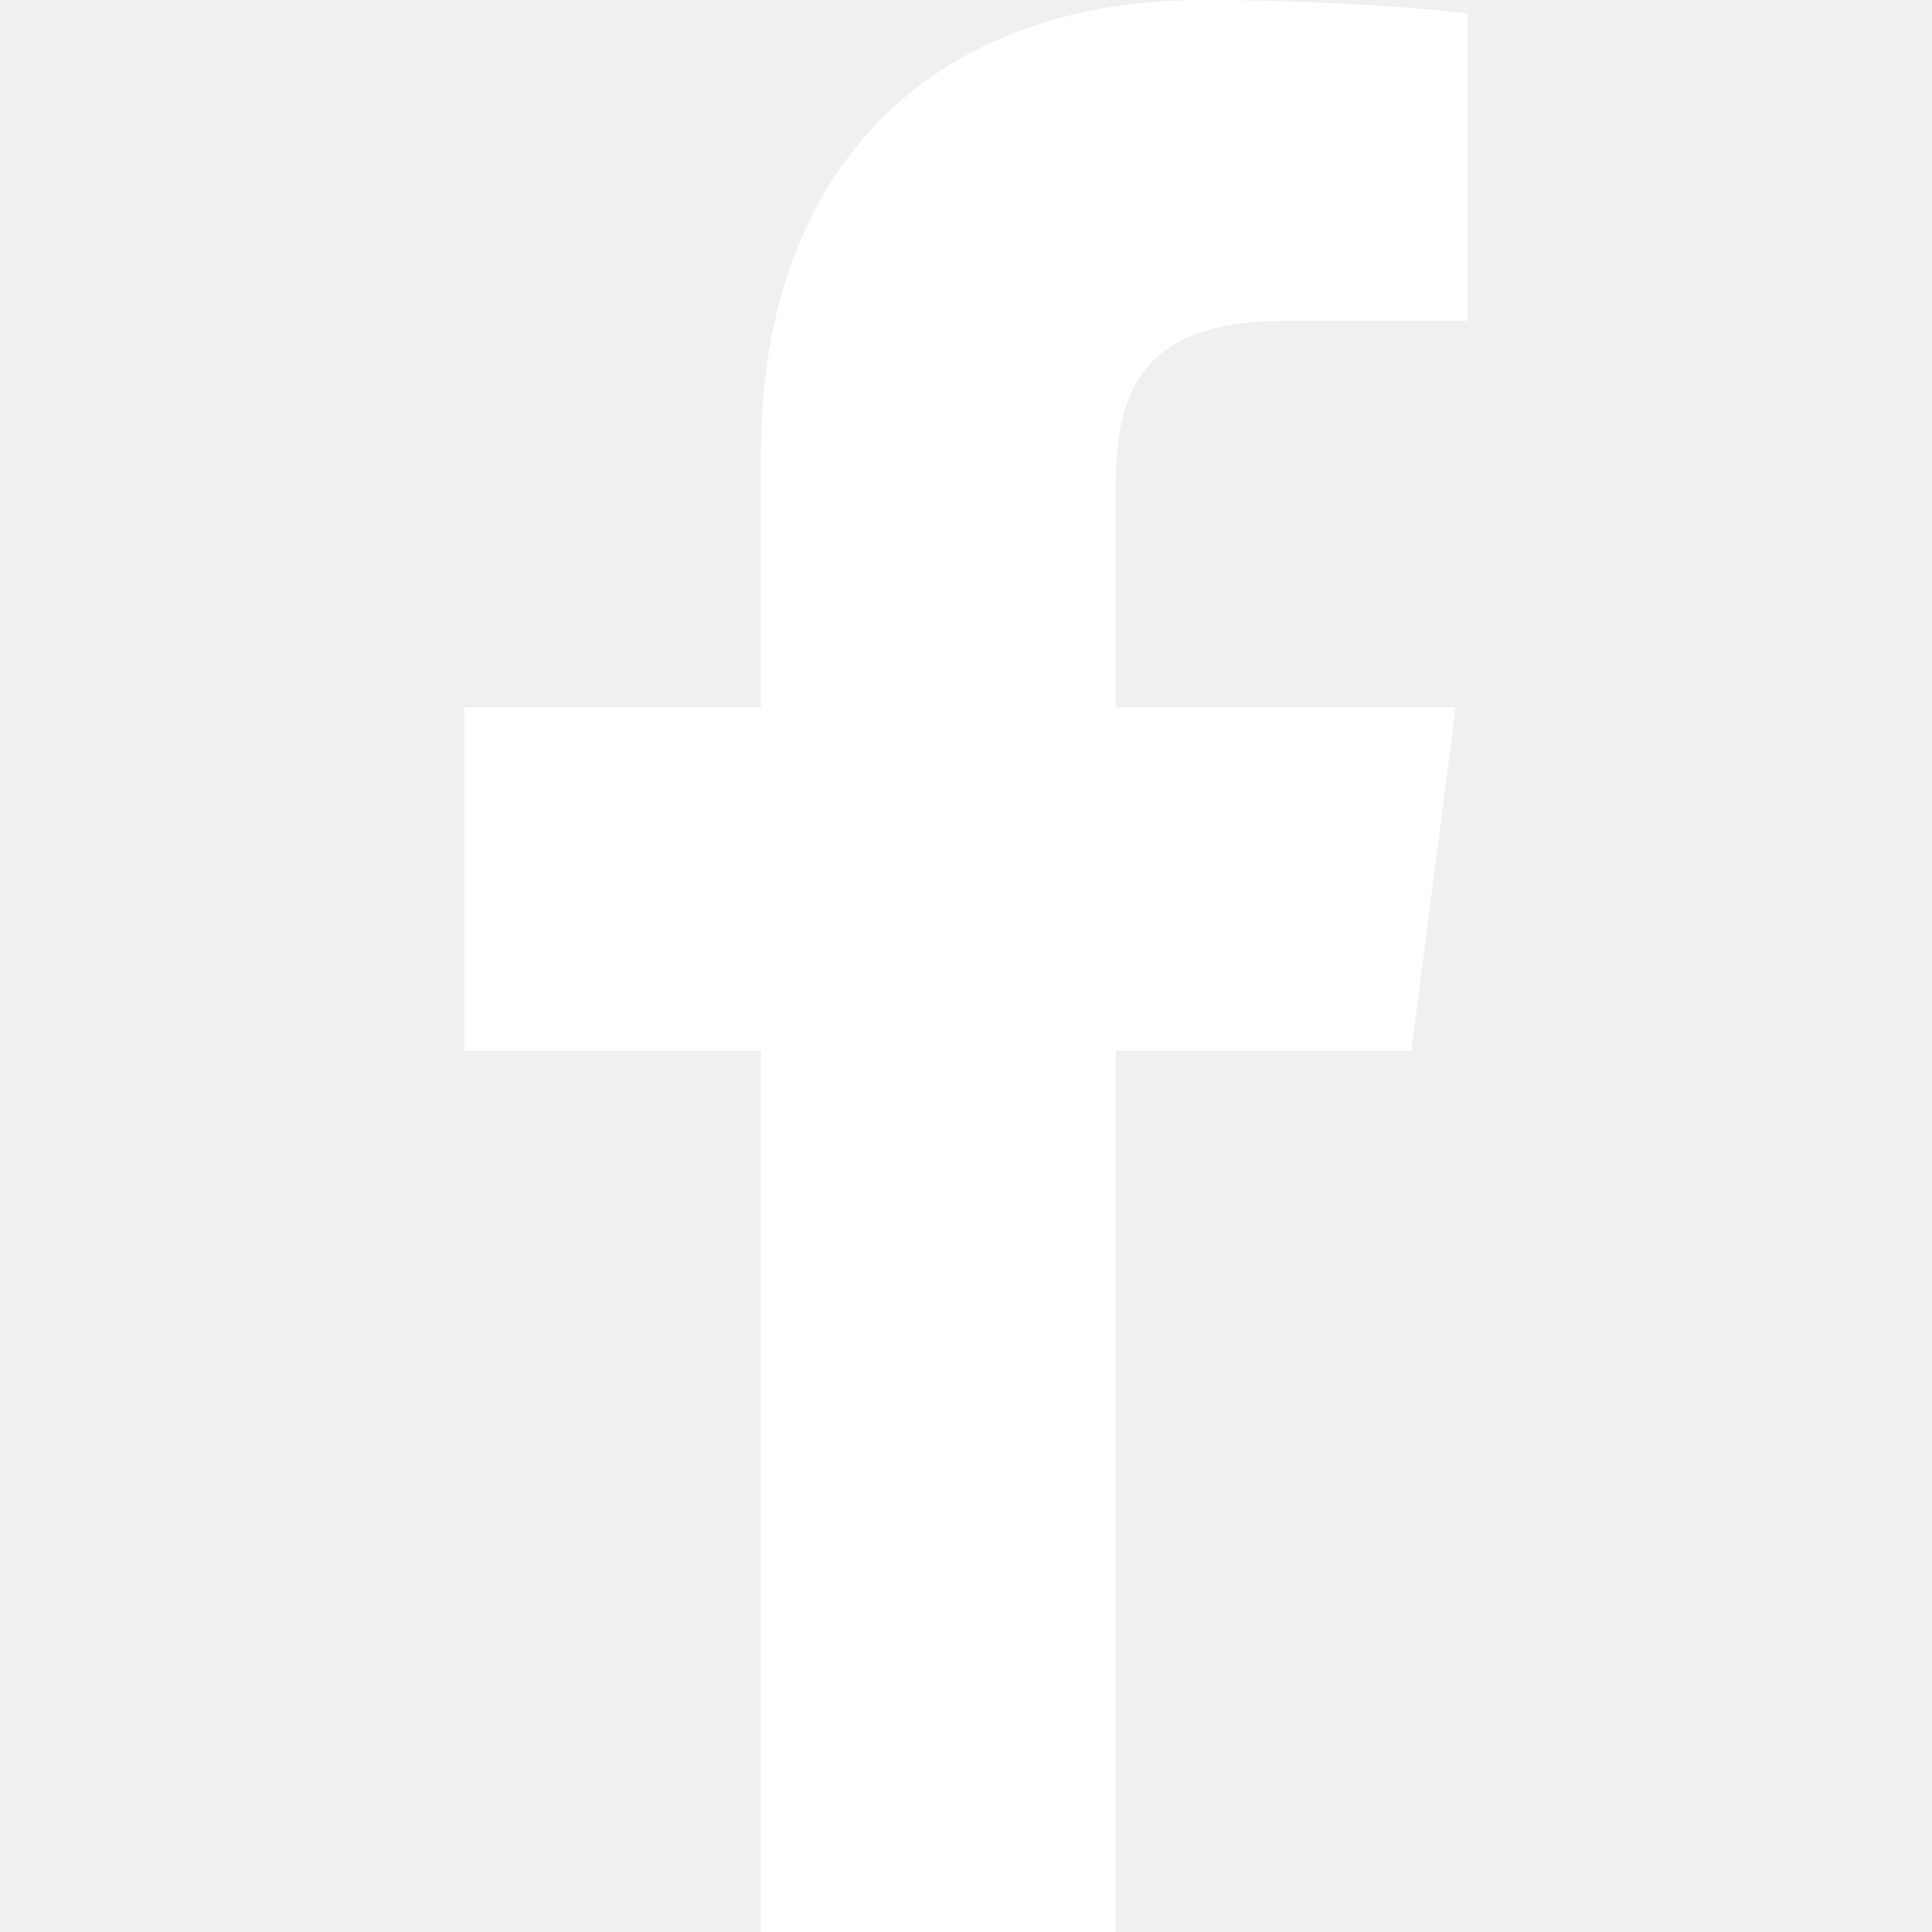
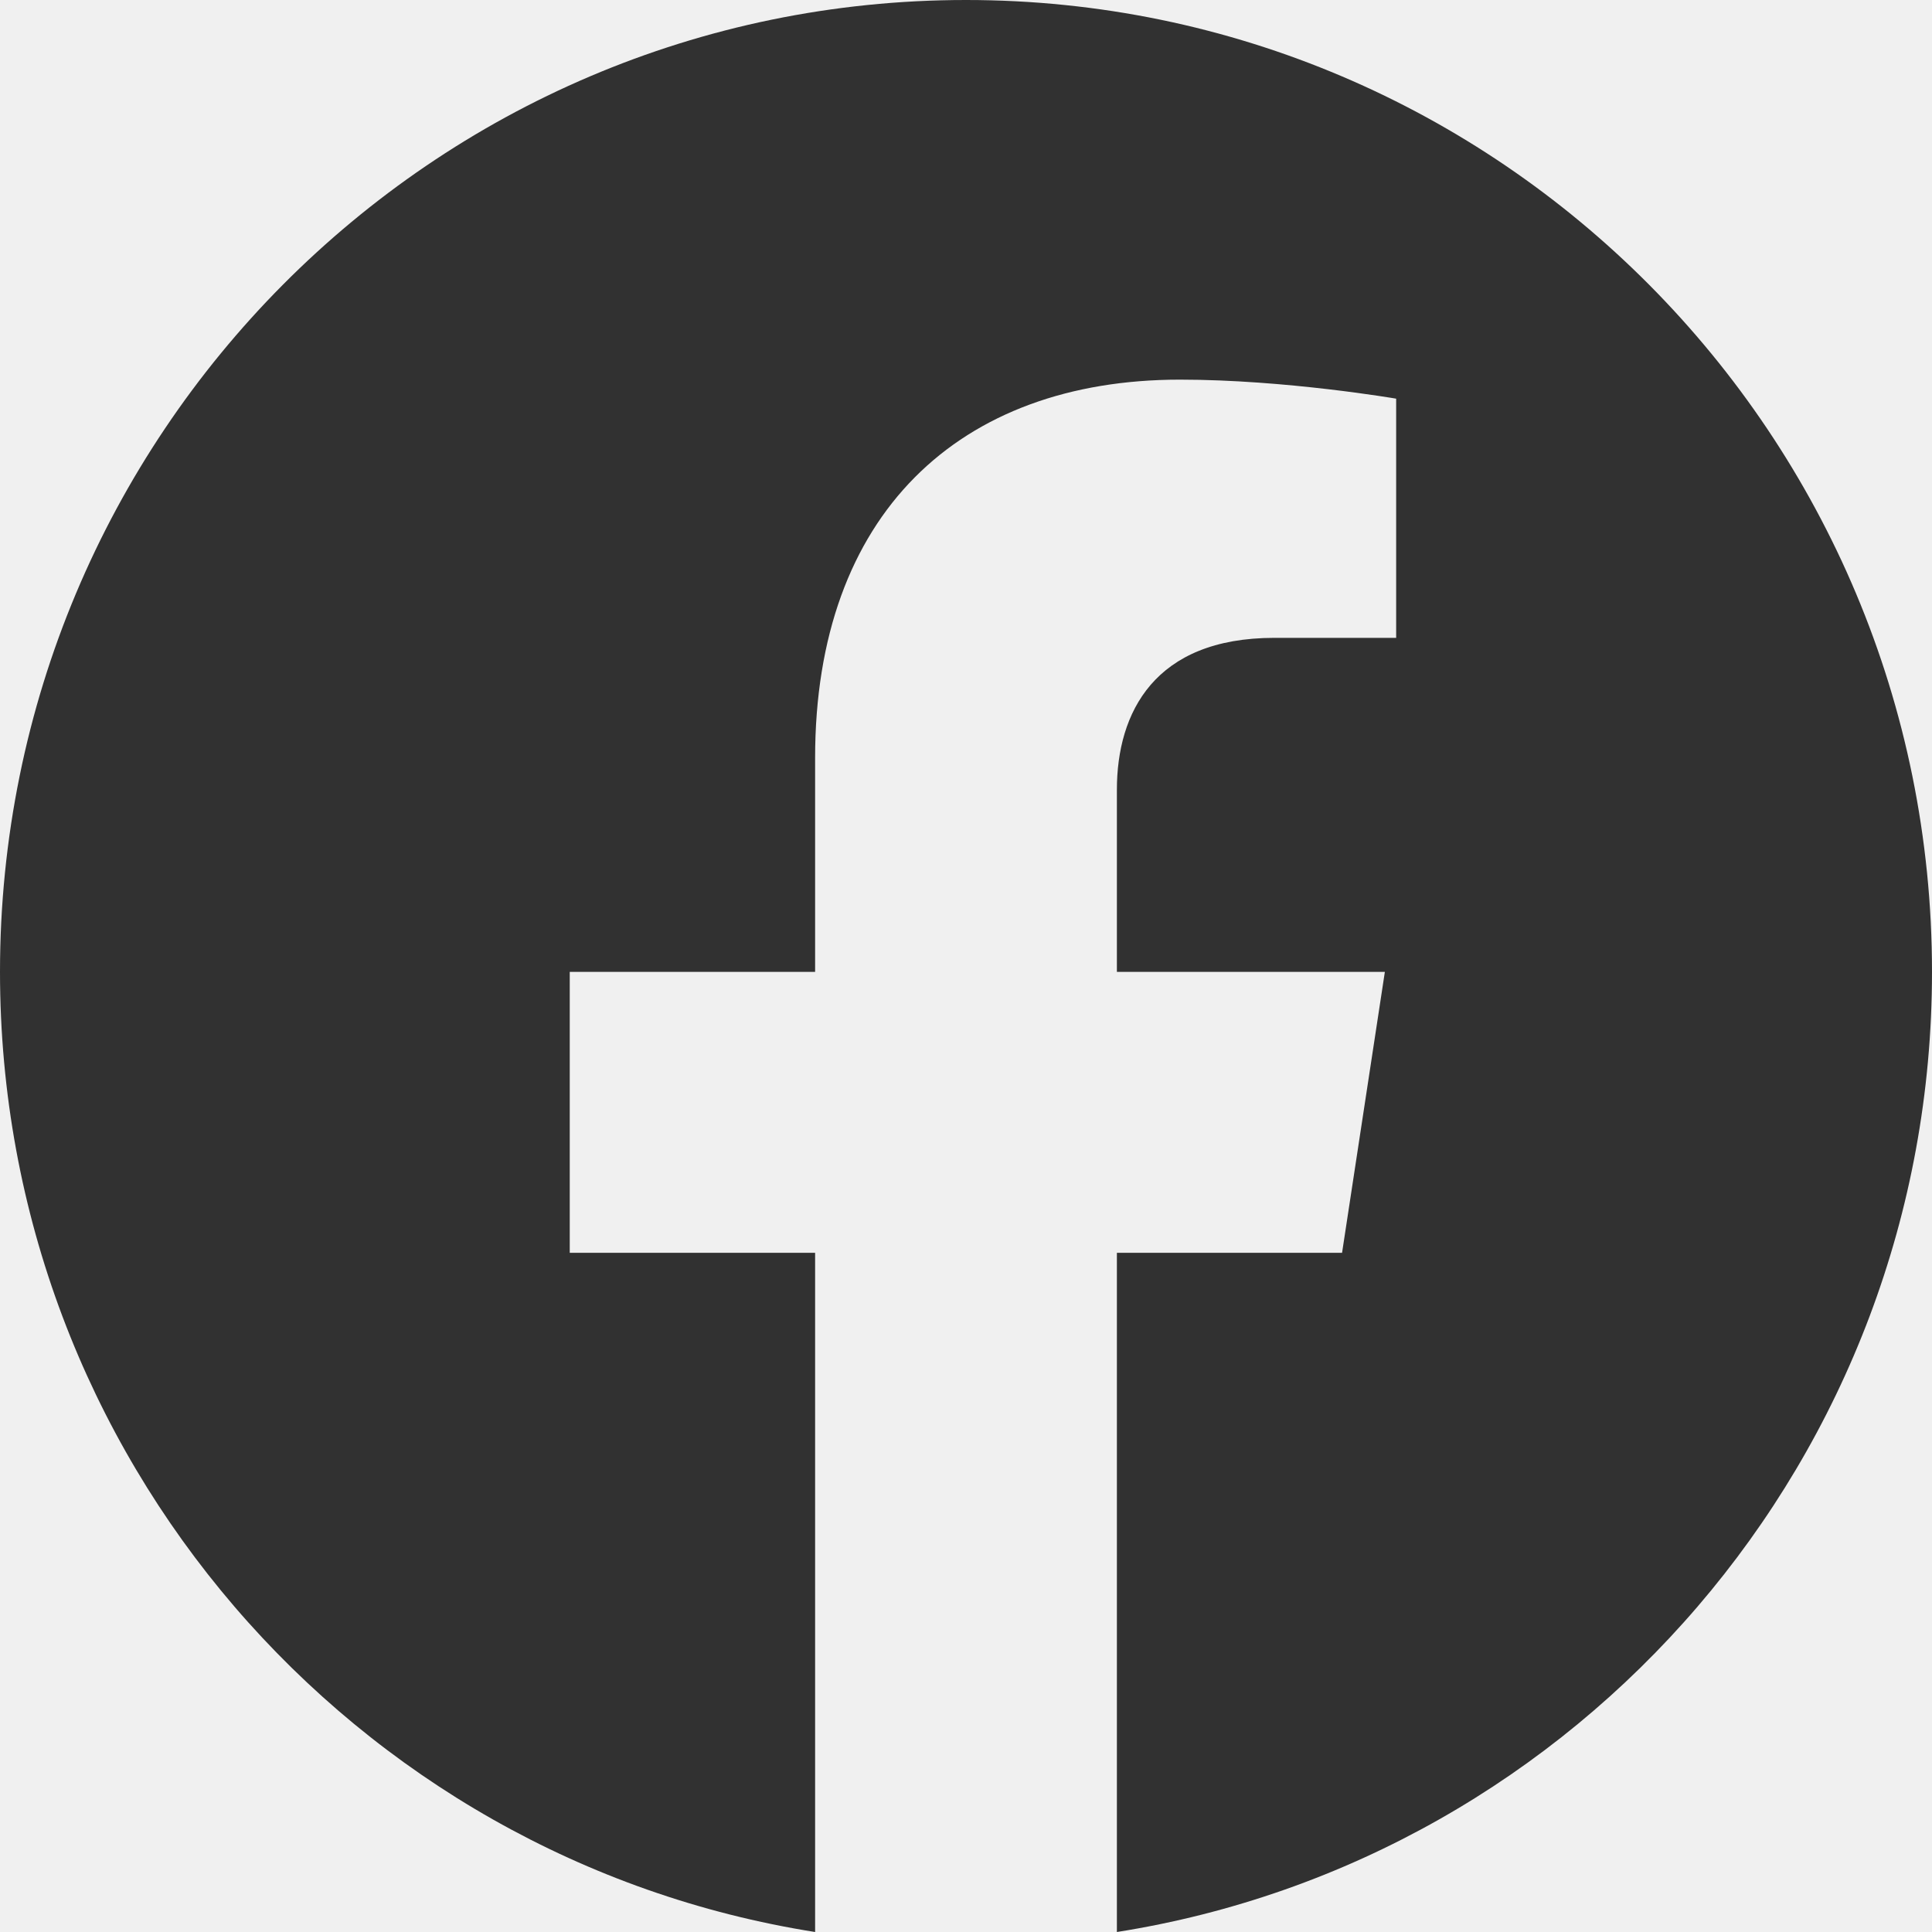
<svg xmlns="http://www.w3.org/2000/svg" width="20" height="20" viewBox="0 0 20 20" fill="none">
-   <g clip-path="url(#clip0_197_131)">
-     <path d="M11.549 20V10.878H14.61L15.069 7.322H11.549V5.051C11.549 4.022 11.834 3.321 13.311 3.321L15.193 3.32V0.139C14.867 0.097 13.75 0 12.45 0C9.736 0 7.877 1.657 7.877 4.699V7.322H4.807V10.878H7.877V20H11.549Z" fill="white" />
-   </g>
-   <defs>
-     <clipPath id="clip0_197_131">
-       <rect width="20" height="20" fill="white" />
-     </clipPath>
-   </defs>
+   <path d="M20 10.061C20 4.505 15.523 0 10 0C4.477 0 0 4.505 0 10.061C0 15.083 3.657 19.245 8.438 20V12.969H5.898V10.061H8.438V7.845C8.438 5.323 9.93 3.93 12.215 3.93C13.308 3.93 14.453 4.127 14.453 4.127V6.603H13.192C11.95 6.603 11.562 7.378 11.562 8.175V10.061H14.336L13.893 12.969H11.562V20C16.343 19.245 20 15.083 20 10.061Z" fill="#313131" />
</svg>
